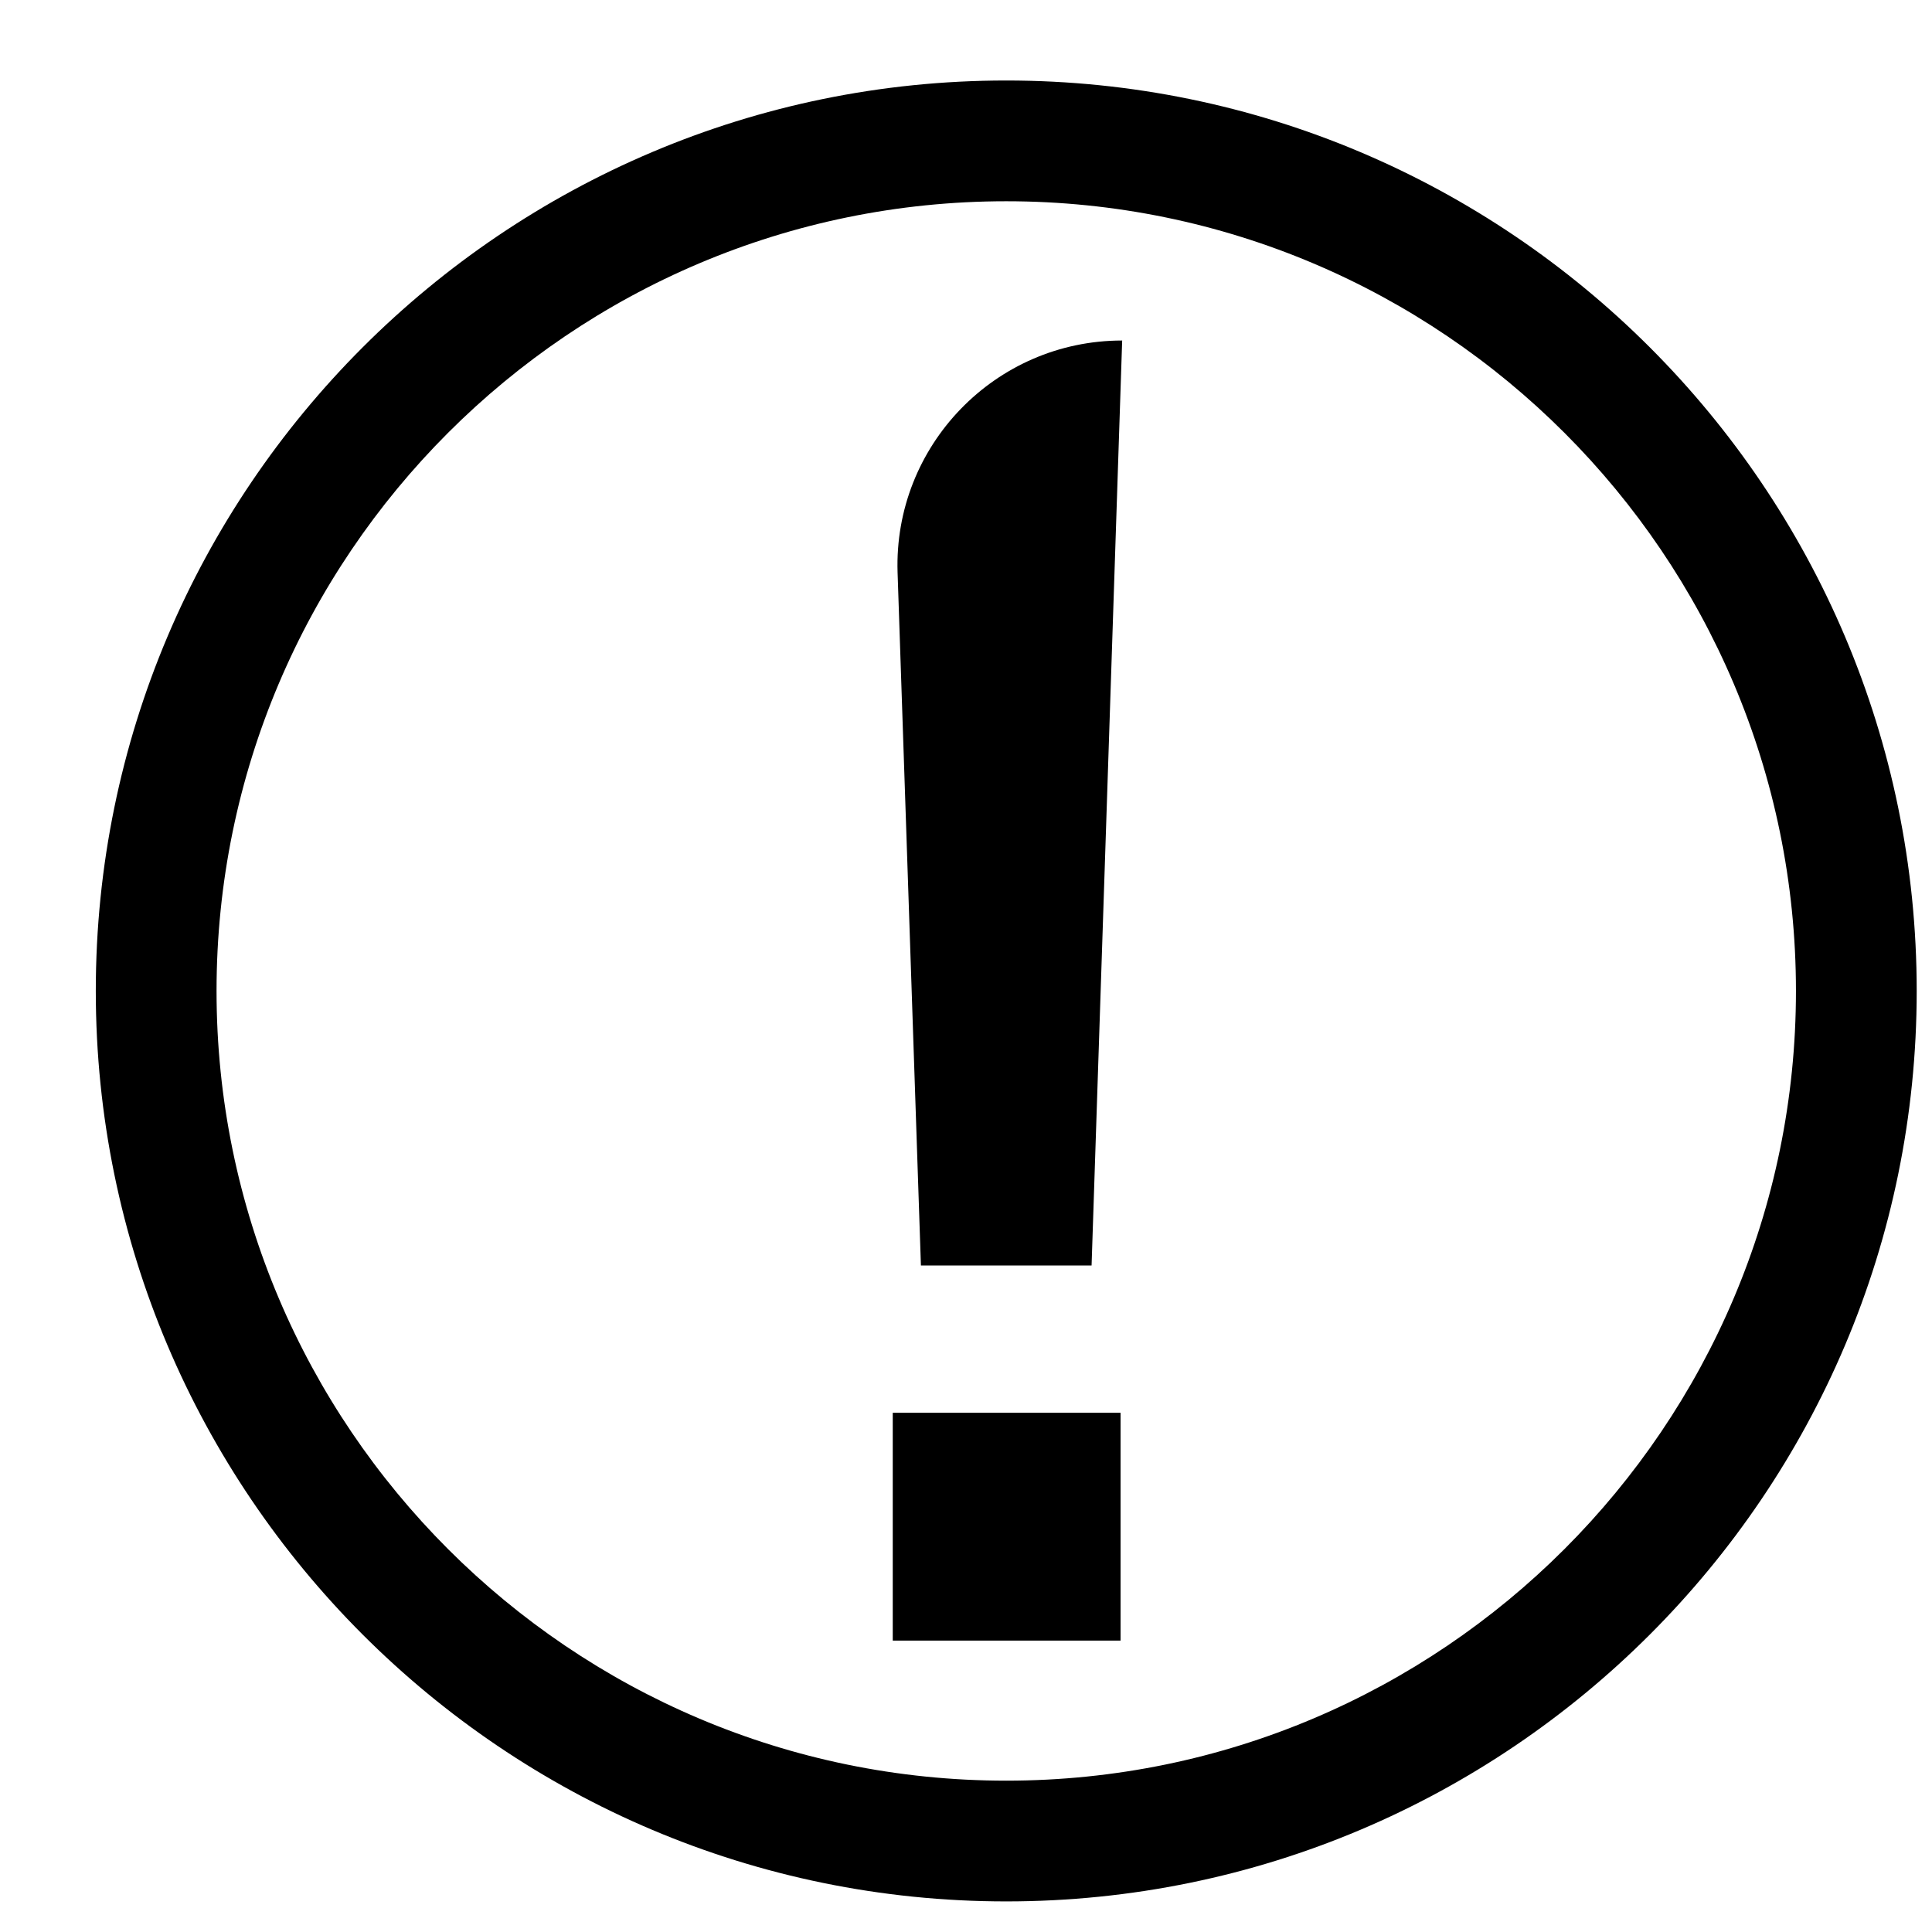
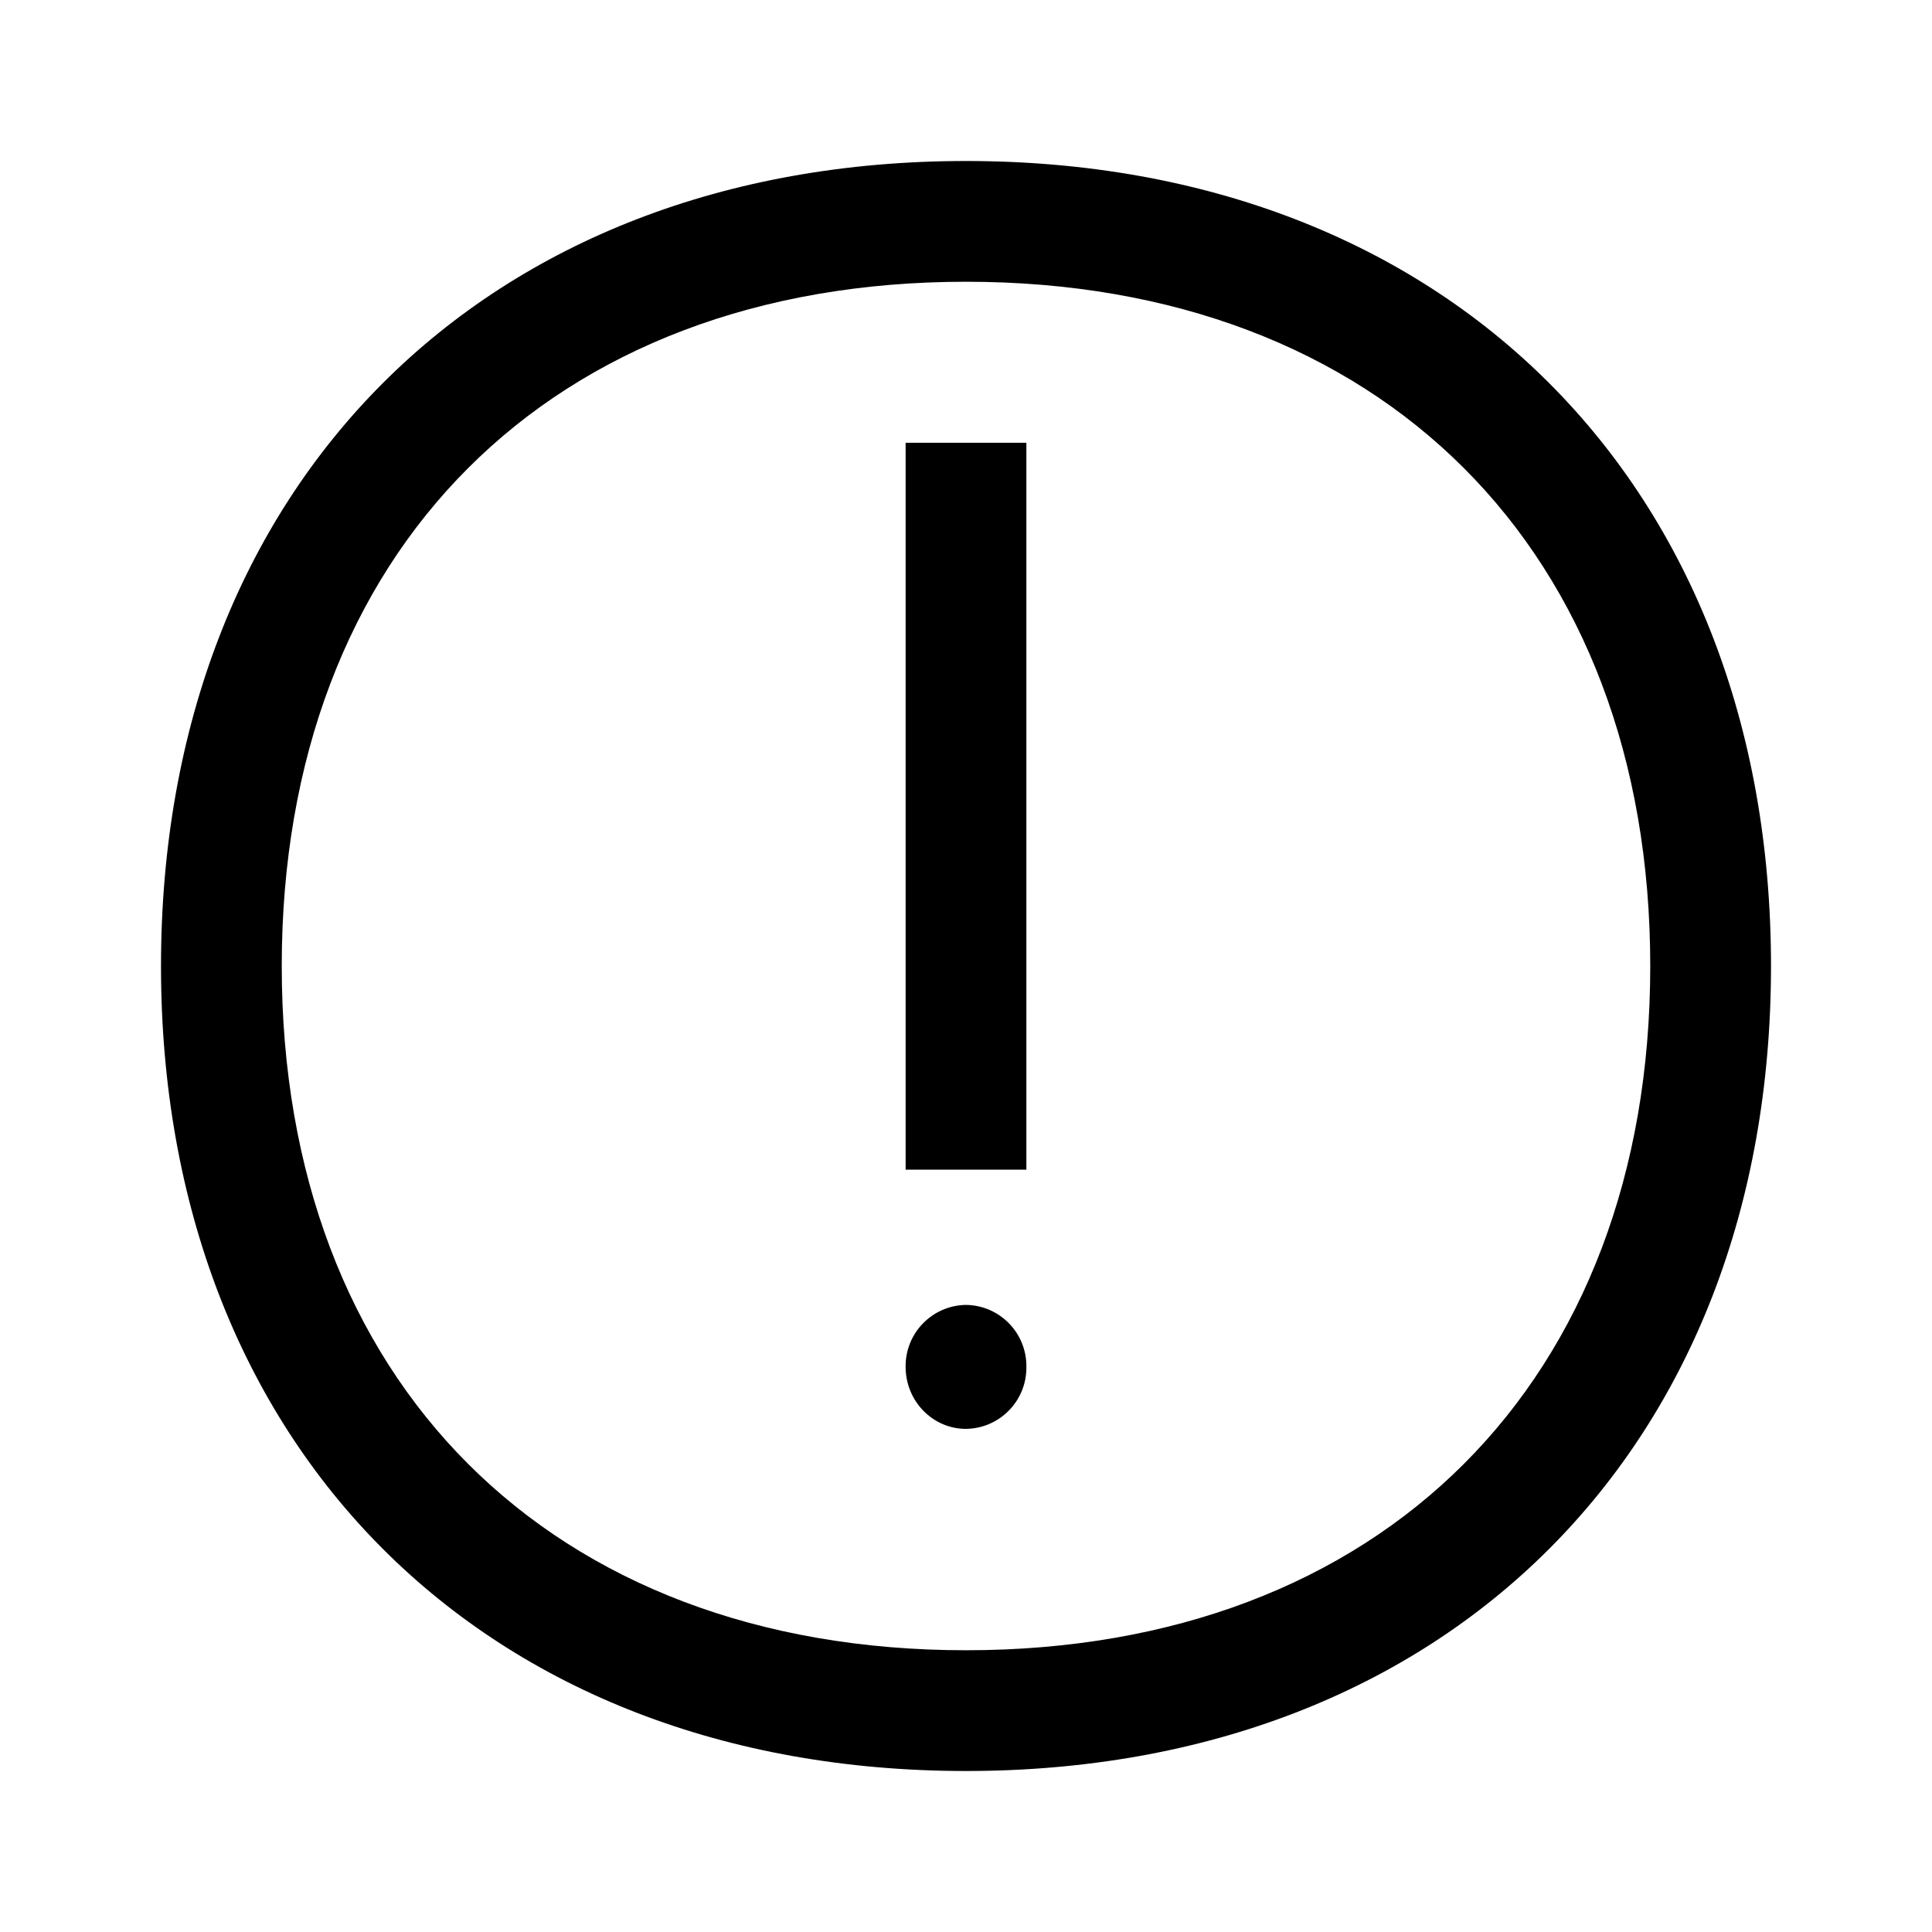
<svg viewBox="0 0 24 24">
-   <path fill="currentColor" d="M12.5 1C6.26 1 1.19 6.07 1.19 12.31S6.26 23.62 12.5 23.62s11.31-5.07 11.31-11.31S18.74 1 12.5 1m0 21.12c-5.41 0-9.81-4.4-9.81-9.81S7.09 2.5 12.5 2.5s9.81 4.4 9.81 9.81-4.4 9.81-9.81 9.81" />
-   <path fill="currentColor" d="M13.92 17.55h-2.83v2.83h2.83zm-2.48-1.83h2.12l.38-11.49c-1.58 0-2.84 1.31-2.79 2.88z" />
+   <path fill="currentColor" d="M12 2C6.02 2 2 6.02 2 12s4.02 10 10 10 10-4.02 10-10S17.98 2 12 2m0 18.5c-5.16 0-8.5-3.34-8.5-8.5S6.84 3.5 12 3.5s8.5 3.34 8.5 8.5-3.34 8.5-8.5 8.5" />
+   <path fill="currentColor" d="M12.75 5.5h-1.5v9.03h1.5zM12 17.75a.76.76 0 0 0 .75-.77.76.76 0 0 0-.75-.77.76.76 0 0 0-.75.77c0 .425.336.77.75.77" />
</svg>
